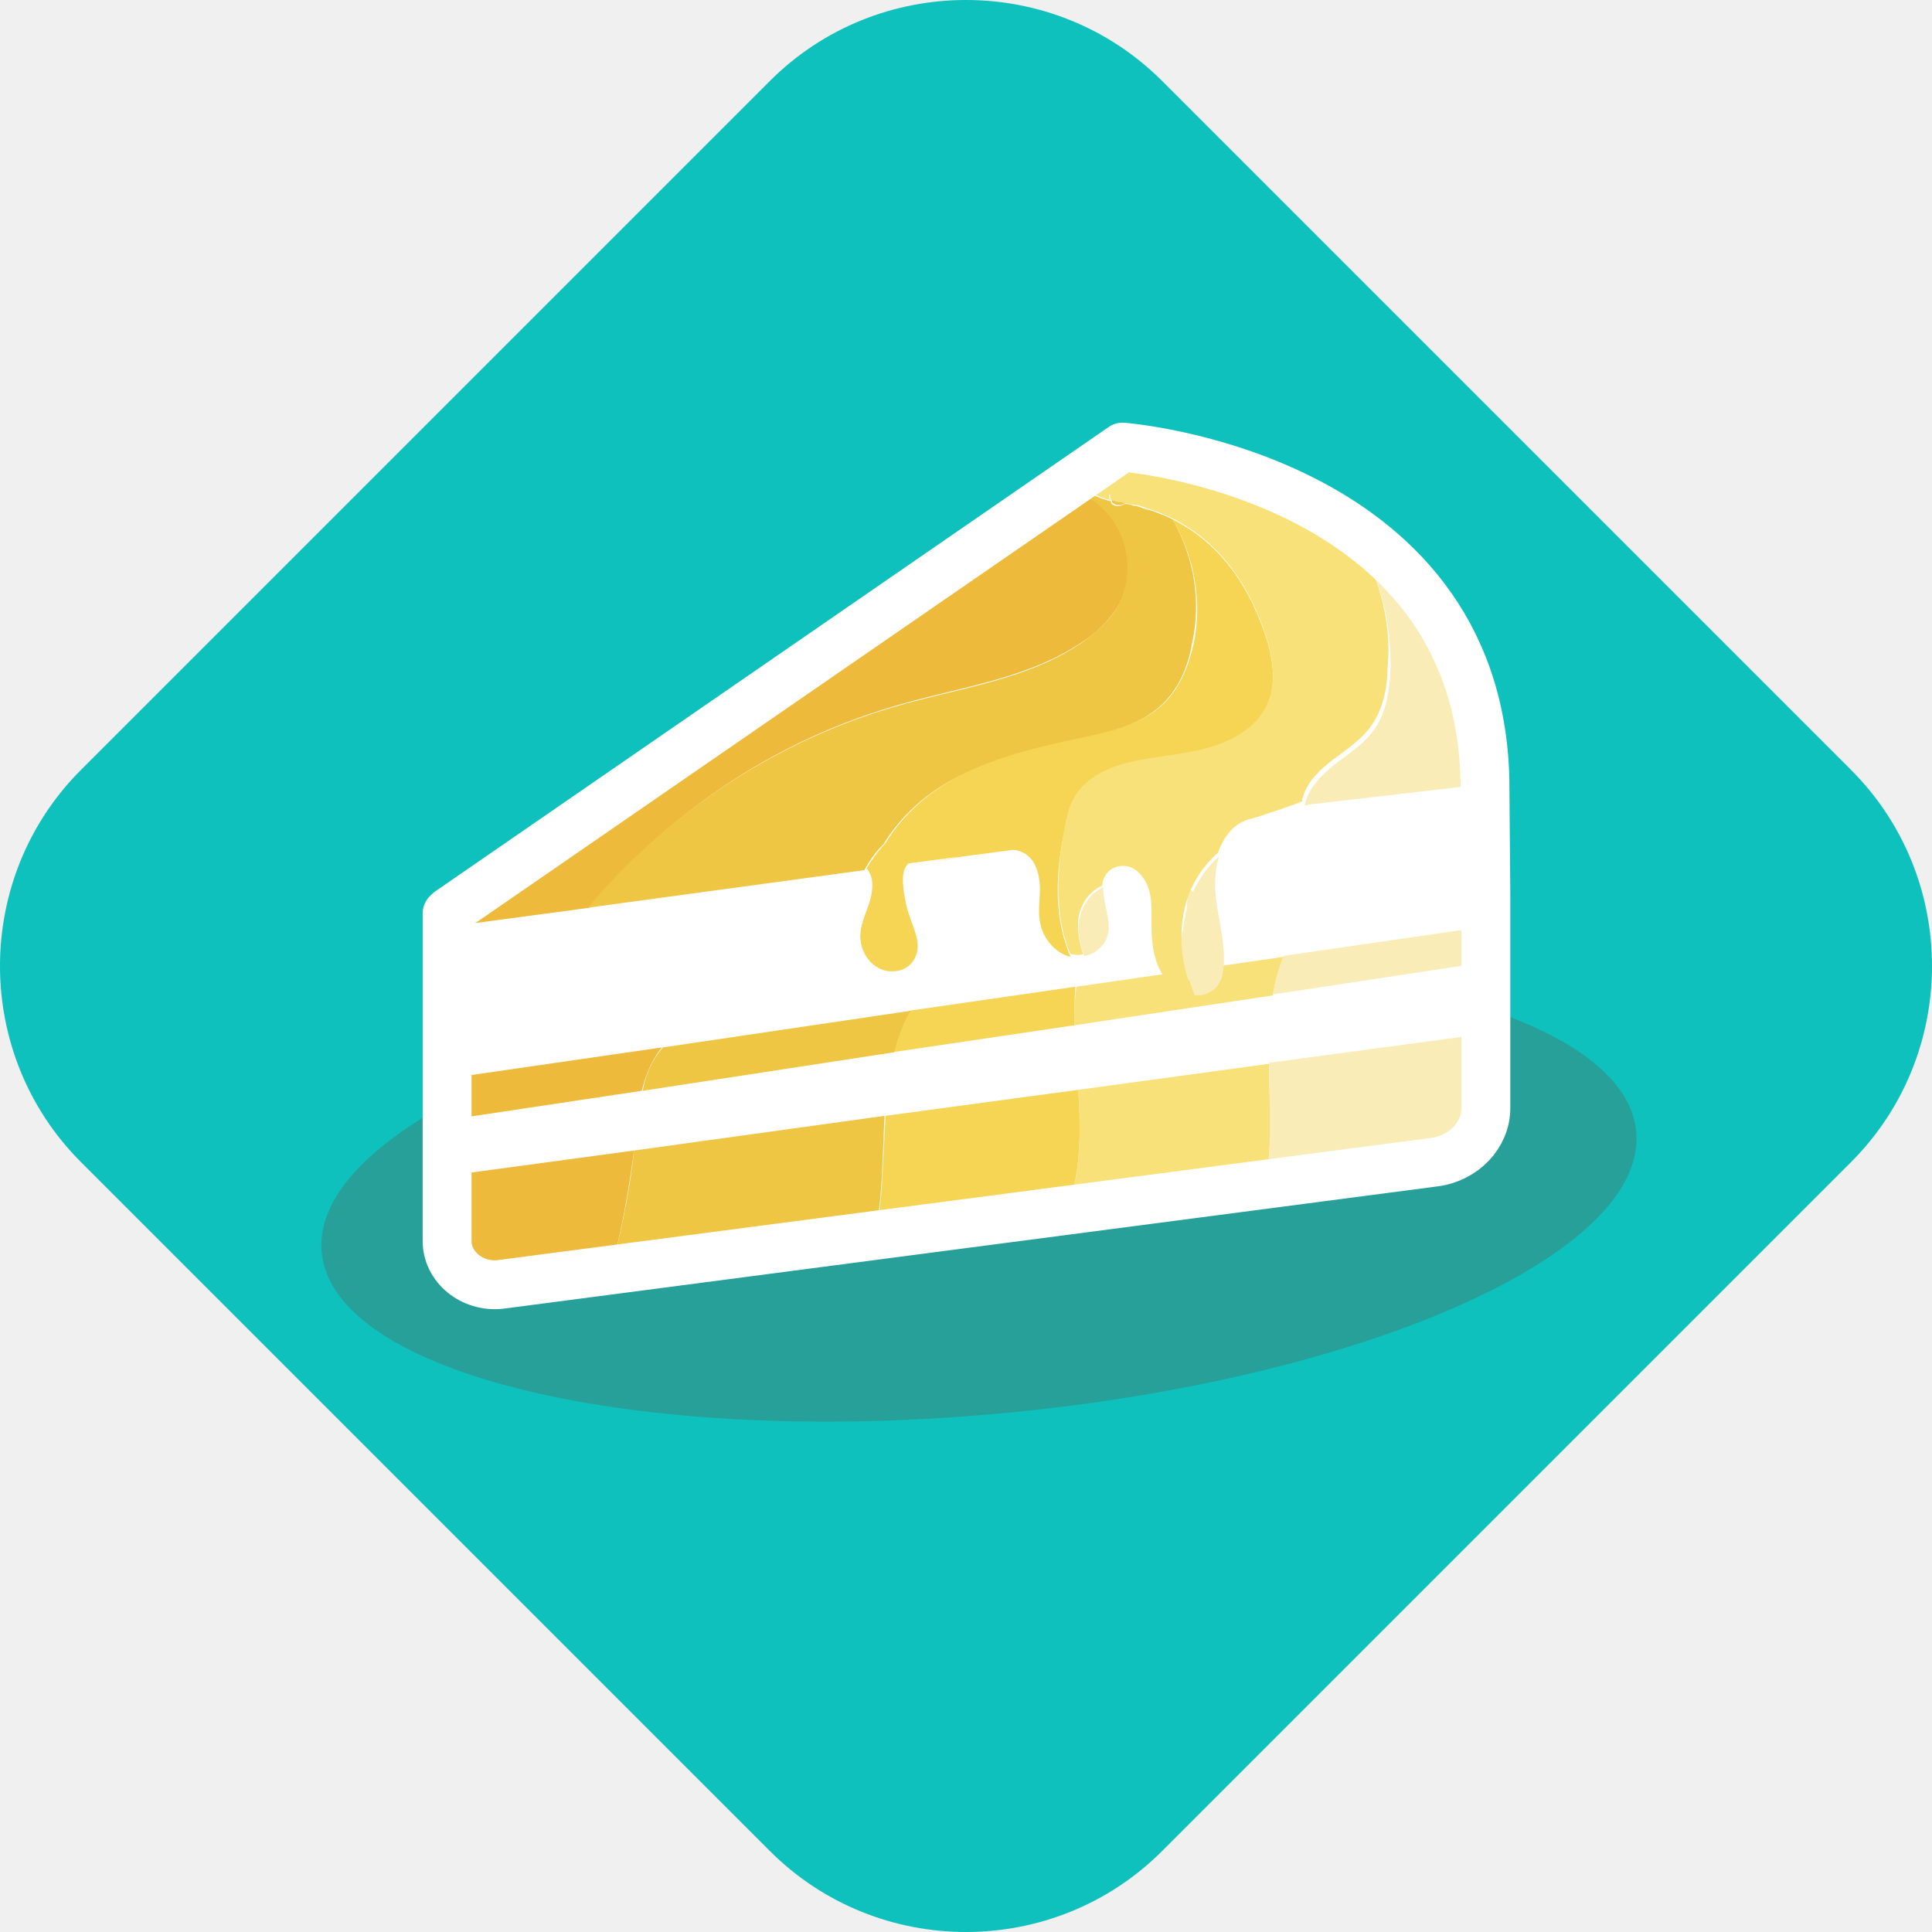
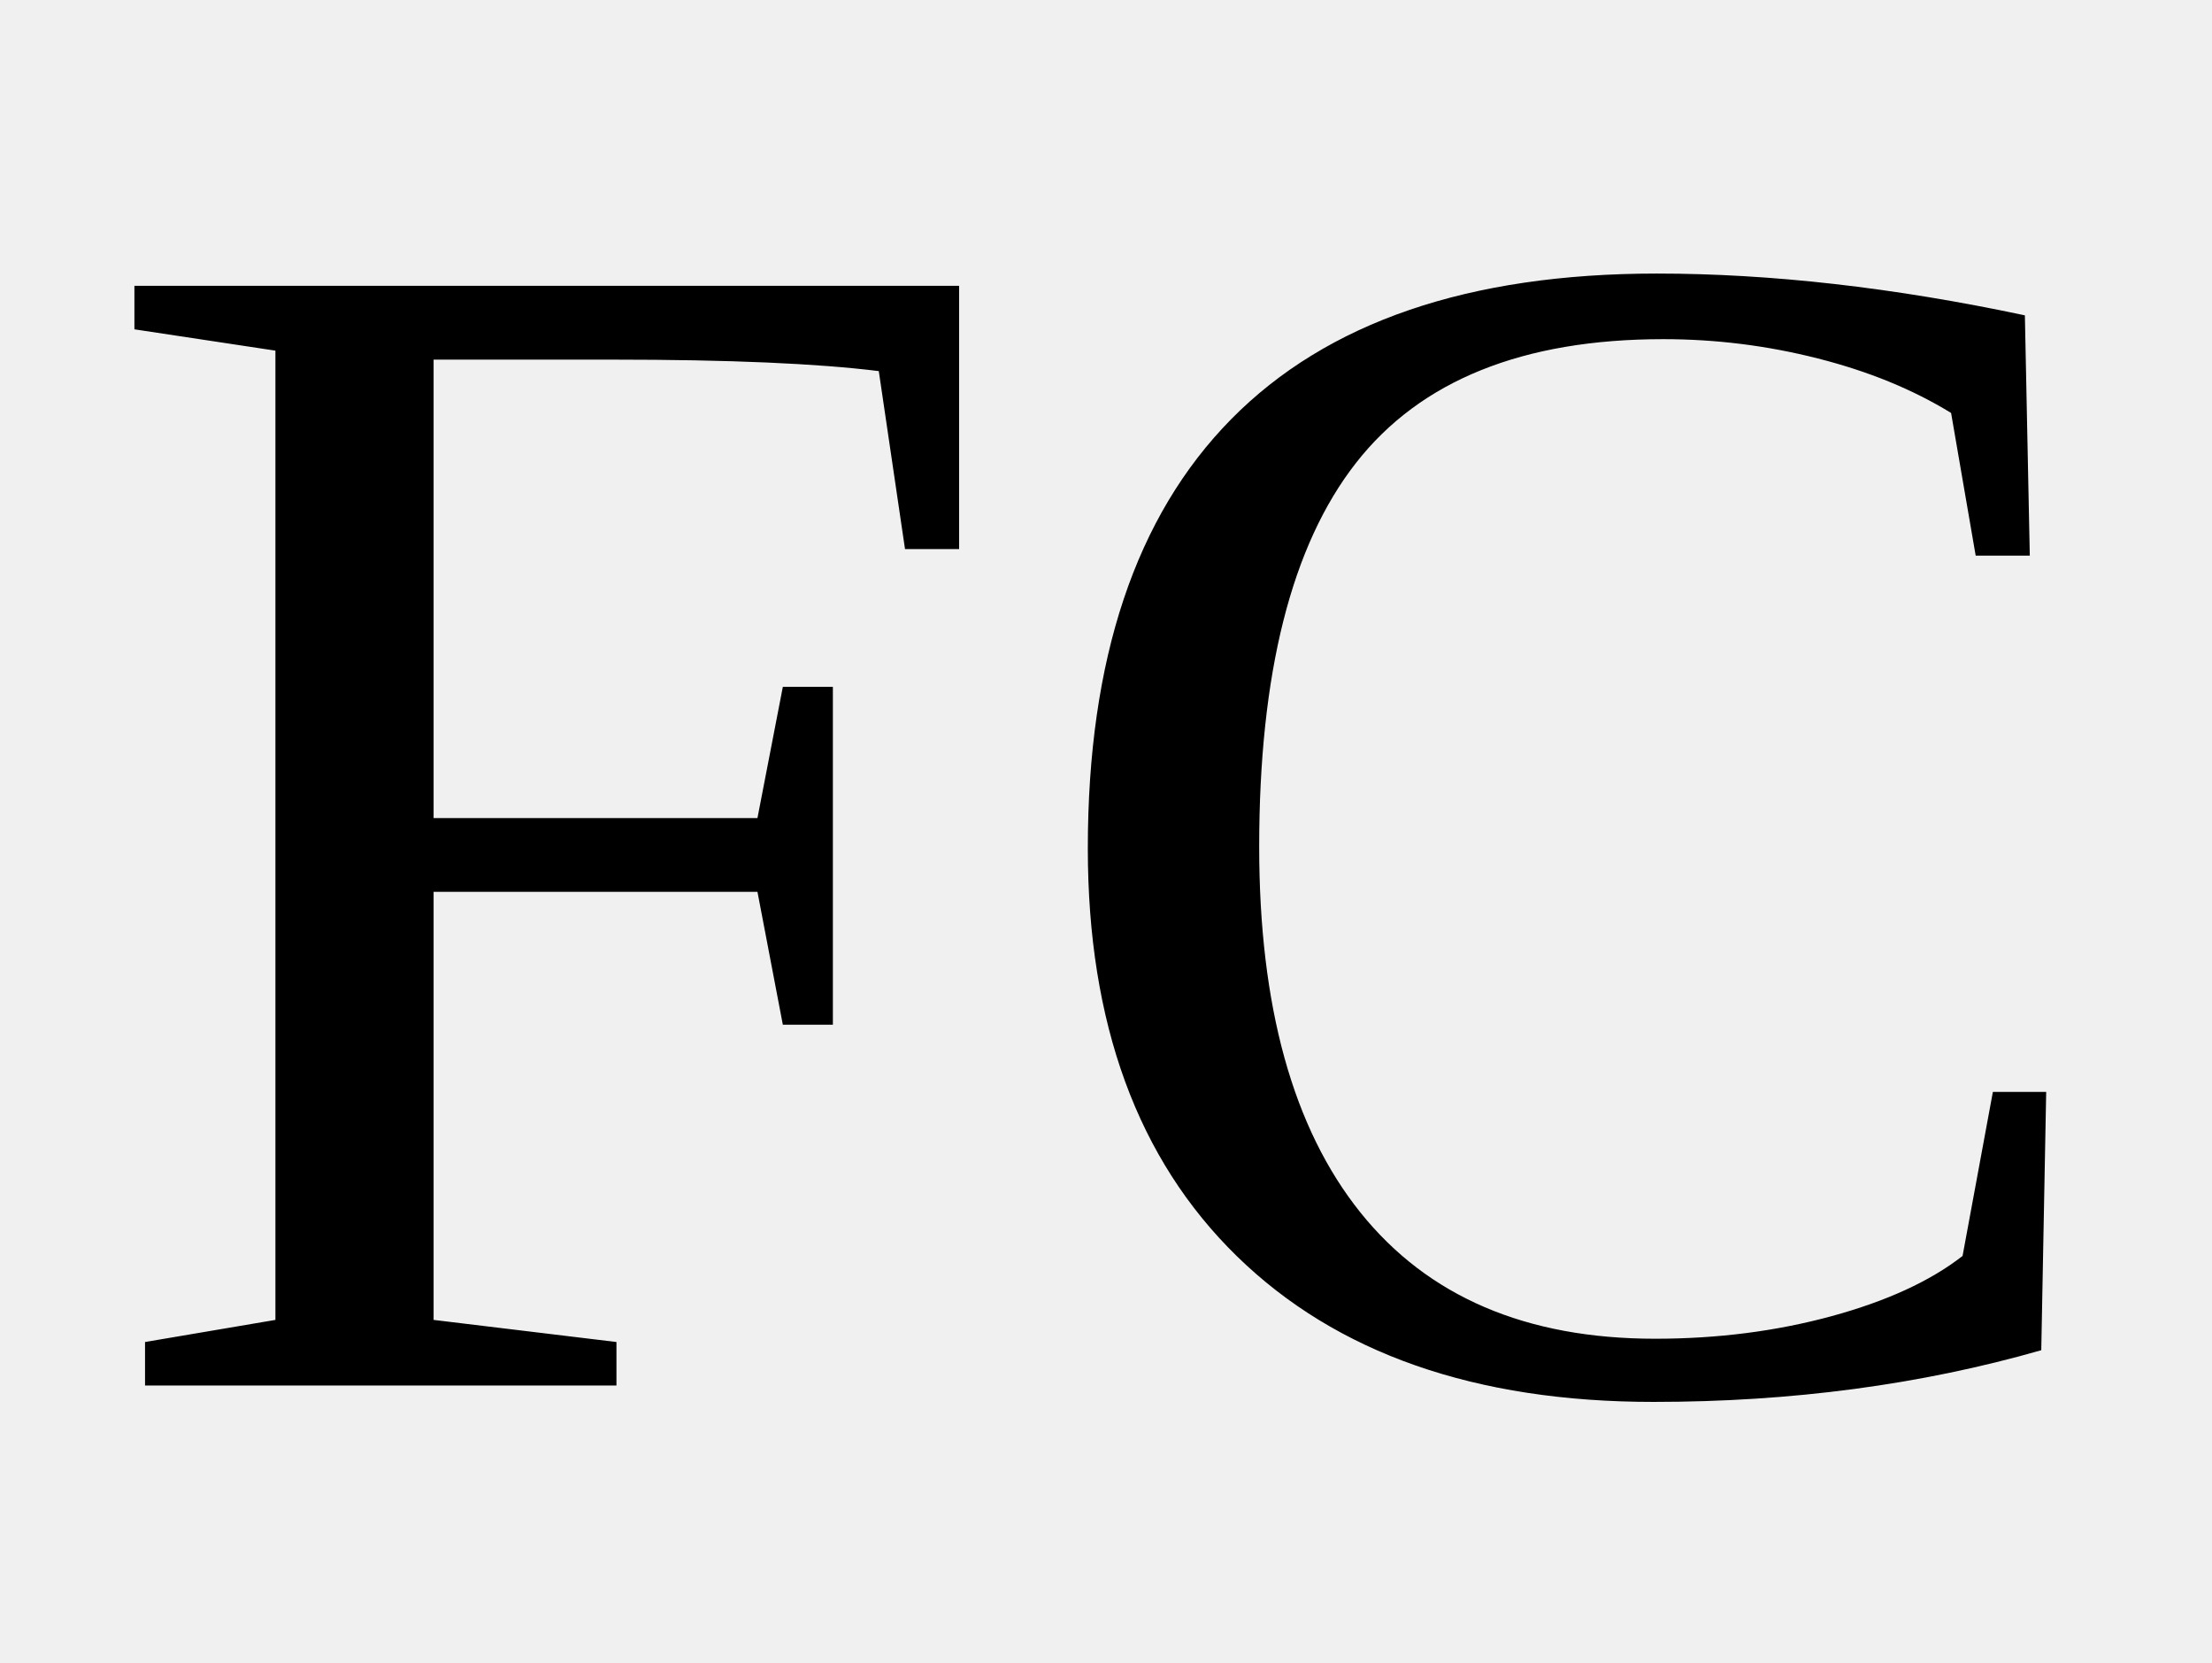
- <svg xmlns="http://www.w3.org/2000/svg" version="1.1" id="Layer_1" x="0px" y="0px" viewBox="0 0 200.5 200.5" enable-background="new 0 0 200.5 200.5" xml:space="preserve">
-   <path fill="#0EC1BC" d="M192.1,120.6l-71.5,71.5c-11.2,11.2-29.5,11.2-40.7,0L8.4,120.6c-11.2-11.2-11.2-29.5,0-40.7L79.9,8.4  c11.2-11.2,29.5-11.2,40.7,0l71.5,71.5C203.3,91.1,203.3,109.4,192.1,120.6z" />
-   <ellipse transform="matrix(0.9958 -9.115107e-02 9.115107e-02 0.9958 -10.8562 9.7731)" fill="#27A09A" cx="101.6" cy="123.7" rx="68.5" ry="23.1" />
-   <g>
-     <path fill="#FFFFFF" d="M153.4,80.8c-0.8-30.3-37.1-32.9-37.1-32.9L47.3,94l0,0l-0.2,0.2l0,1.8l0-1.8v11.2v7.4v3.9v5.3v4.8   c0,2.6,2.6,4.6,5.4,4.3l95.7-12.2c3-0.4,5.2-2.7,5.2-5.4v-4.7V102v-3.4v-6.4L153.4,80.8L153.4,80.8z" />
-     <g>
-       <path fill="#F9E17A" d="M131.7,110.4l-19.8,2.7c0.2,3.3,0.3,6.6-0.4,9.8c-0.1,0.3-0.1,0.5-0.2,0.8l20.3-2.9    c0.2-1.5,0.2-3.1,0.2-4.6C131.8,114.2,131.7,112.3,131.7,110.4z" />
-       <path fill="#F6D555" d="M111.9,113.1l-20,2.7c-0.2,3.6-0.3,7.2-0.7,10.7l20.1-2.8c0.1-0.3,0.1-0.5,0.2-0.8    C112.2,119.6,112.1,116.4,111.9,113.1z" />
-       <path fill="#EDBA3B" d="M47.3,121.9v5.3c0,2.9,2.5,5.1,5.4,4.7l11.1-1.6c0.9-3.6,1.5-7.2,2-10.9L47.3,121.9z" />
-       <path fill="#EFC643" d="M65.8,119.4c-0.4,3.7-1.1,7.3-2,10.9l27.3-3.8c0.5-3.5,0.5-7.1,0.7-10.7L65.8,119.4z" />
-       <path fill="#F9ECB7" d="M131.8,116.1c0,1.5,0,3.1-0.2,4.6l16.4-2.3c3-0.4,5.2-2.9,5.2-5.9v-5.1l-21.5,2.9    C131.7,112.3,131.8,114.2,131.8,116.1z" />
-       <path fill="#F9E17A" d="M111.5,106.4l20.6-3.1c0.2-1.4,0.6-2.7,1.1-4l-21.5,3.1C111.5,103.7,111.5,105,111.5,106.4z" />
-       <path fill="#F9ECB7" d="M132.1,103.2l21.1-3.2v-3.7l-20,2.9C132.7,100.5,132.3,101.9,132.1,103.2z" />
-       <path fill="#EDBA3B" d="M68.6,108.8c0,0,0.1-0.1,0.1-0.1l-21.4,3.1v4.3l19.3-2.9C67,111.6,67.6,110.1,68.6,108.8z" />
-       <path fill="#F6D555" d="M111.5,106.4c0-1.3,0-2.7,0.1-4l-17.3,2.5c-0.8,1.3-1.3,2.8-1.7,4.3L111.5,106.4z" />
-       <path fill="#EFC643" d="M66.7,113.2l26.1-4c0.4-1.5,0.9-3,1.7-4.3l-25.7,3.8c0,0-0.1,0.1-0.1,0.1C67.6,110.1,67,111.6,66.7,113.2z    " />
-       <g>
-         <path fill="none" d="M135.6,83.5l0.1,0C135.7,83.5,135.7,83.5,135.6,83.5z" />
-         <path fill="#F6D555" d="M135.7,83.5l-0.1,0C135.5,83.7,135.7,83.5,135.7,83.5z" />
-         <path fill="#F9ECB7" d="M123.4,92.1c1.2,1.3,1.8,3,2.2,4.7c0.3,1.2,0.5,2.6-0.1,3.7c-0.6,1.1-2.2,1.7-3.1,0.8     c-1-1-0.4-2.6,0.1-3.9c0.7-1.9,0.9-4.1,0.5-6.1" />
-         <path fill="#F9ECB7" d="M112,95.6c-0.2,1.2,0.1,2.4,0.5,3.6c0.6-0.1,1.1-0.3,1.5-0.7c2.1-1.7,0.4-4.4,0.5-6.4     C113.1,92.7,112.2,94.1,112,95.6z" />
-         <path fill="#F9ECB7" d="M123.4,93.6c-1.1,3.1-0.7,6.6,0.6,9.7c0.3,0,0.7,0,1-0.1c1.6-0.5,1.9-1.8,2-3c0.2-2.7-0.8-5.4-0.9-8.2     c0-1,0.1-2.1,0.4-3.1C125.1,90.1,124,91.8,123.4,93.6z" />
-         <path fill="#F9ECB7" d="M139.9,54.5c3,4.4,4.6,9.7,4.4,15.1c-0.1,2.3-0.5,4.6-1.9,6.4c-1.1,1.4-2.7,2.4-4.1,3.5     c-1.3,1.1-2.6,2.4-2.9,4.1c0.1,0,0.2-0.1,0.3-0.1c0.1,0,0.1,0,0.1,0l15.5-1.8c1-0.1,1.8-1,1.7-2     C152.2,67.5,146.6,59.6,139.9,54.5z" />
-         <path fill="#F6D555" d="M131.2,65.6c-1.9-5.5-5-9.4-9.5-11.7c2.2,3.8,3.1,8.4,2.2,12.8c-0.5,2.3-1.4,4.6-3.1,6.3     c-2.4,2.3-5.8,2.9-9,3.6c-4.7,1-9.5,2.1-13.6,4.7c-2.5,1.5-4.8,3.7-6.3,6.2c0,0,0,0,0,0c-0.1,0.1-0.1,0.1-0.2,0.2     c-0.7,0.8-1.3,1.6-1.8,2.5l0.1,0c0.7,0.9,0.6,2.1,0.3,3.2c-0.3,1.1-0.9,2.2-1,3.4c-0.2,1.9,1.2,4.1,3.4,4c0.9,0,1.8-0.5,2.2-1.3     c0.8-1.4,0-2.9-0.5-4.4c-0.4-1.1-0.6-2.3-0.7-3.5c0-0.7,0-1.5,0.6-2c0,0,0,0,0,0l5.3-0.7c-1,0.2-2,0.4-2.9,0.6l3.1-0.6l5.3-0.7     c0.4,0,0.7,0.1,1.1,0.3c1.2,0.6,1.6,2,1.7,3.2c0.1,1.3-0.2,2.6,0,3.8c0.2,1.7,1.5,3.4,3.2,3.8c-0.3-0.7-0.5-1.3-0.7-2     c-1-3.6-0.7-7.5,0.1-11.2c0.2-1.1,0.5-2.2,1-3.1c0.4-0.7,0.9-1.2,1.6-1.7c0.5-0.4,1-0.7,1.5-1c2.8-1.4,6-1.5,9.1-2     c3.1-0.6,6.3-1.9,7.7-4.7C132.6,71,132.1,68.1,131.2,65.6z" />
-         <path fill="none" d="M116.8,52.2C116.8,52.2,116.8,52.2,116.8,52.2c-0.2,0-0.3-0.1-0.5-0.1C116.5,52.2,116.6,52.2,116.8,52.2z" />
-         <path fill="none" d="M117.8,52.5c-0.3-0.1-0.6-0.2-1-0.2c0,0,0,0,0,0C117.1,52.3,117.4,52.4,117.8,52.5z" />
-         <path fill="none" d="M117.9,52.5c0.4,0.1,0.8,0.2,1.2,0.4C118.7,52.7,118.3,52.6,117.9,52.5z" />
-         <path fill="none" d="M119.2,52.9c0.9,0.3,1.7,0.6,2.5,1C120.9,53.5,120.1,53.2,119.2,52.9z" />
-         <path fill="#F9E17A" d="M115.2,51.3c0,0.2,0,0.4,0.1,0.6c0,0,0.1,0,0.1,0c0-0.2,0-0.3,0-0.5C115.3,51.4,115.3,51.3,115.2,51.3z" />
-         <path fill="#F9E17A" d="M139.9,54.5c-10.6-8.2-23.9-9.2-23.9-9.2l-1.2,0.9l-2.5,1.8l-2.5,1.8c1,0.2,1.9,0.4,2.9,0.7     c0.5,0.7,1.4,1.1,2.5,1.4c-0.1-0.2-0.1-0.4-0.1-0.6c0.1,0,0.1,0.1,0.2,0.1c0,0.2,0,0.3,0,0.5c0.3,0.1,0.6,0.1,0.9,0.2     c0.2,0,0.3,0.1,0.5,0.1c0.3,0.1,0.6,0.1,1,0.2c0.1,0,0.1,0,0.2,0c0.4,0.1,0.8,0.2,1.2,0.4c0,0,0,0,0.1,0c0.9,0.3,1.7,0.6,2.5,1     c0,0,0,0,0,0v0c4.5,2.3,7.6,6.2,9.5,11.7c0.9,2.5,1.4,5.4,0.2,7.8c-1.4,2.8-4.6,4.1-7.7,4.7c-3.1,0.6-6.3,0.7-9.1,2     c-1.2,0.6-2.4,1.5-3.1,2.7c-0.6,1-0.8,2.1-1,3.1c-0.7,3.7-1,7.6-0.1,11.2c0.2,0.7,0.4,1.4,0.7,2c0.2,0,0.4,0.1,0.7,0.1     c0.2,0,0.4,0,0.6-0.1c-0.4-1.2-0.6-2.4-0.5-3.6c0.2-1.5,1.1-2.9,2.5-3.5c0-0.6,0.3-1.2,0.8-1.6c0.8-0.6,2-0.6,2.8,0.1     c1.7,1.5,1.5,3.6,1.5,5.5c0,2.3,0.3,4.8,2.1,6.3c0.6,0.5,1.4,0.8,2.2,0.8c-1.3-3-1.6-6.5-0.6-9.7c0.6-1.8,1.7-3.5,3.2-4.8     c0.6-1.7,1.7-3.1,3.3-3.5c0.6-0.1,4.3-1.4,5.4-1.8c0.3-1.7,1.5-3,2.9-4.1c1.4-1.1,3-2.1,4.1-3.5c1.4-1.8,1.9-4.2,1.9-6.4     C144.5,64.3,142.9,58.9,139.9,54.5z" />
-         <path fill="#EFC643" d="M115.4,51.9c0,0.1,0,0.1,0,0.2c0.3,0.4,1,0.4,1.4,0.1c-0.2,0-0.3-0.1-0.5-0.1     C116,52.1,115.7,52,115.4,51.9z" />
-         <path fill="#EFC643" d="M117.8,52.5c0.1,0,0.1,0,0.2,0C117.9,52.5,117.8,52.5,117.8,52.5z" />
-         <polygon fill="#EFC643" points="121.7,53.9 121.7,53.9 121.7,53.9    " />
-         <path fill="#EFC643" d="M119.1,52.9C119.2,52.9,119.2,52.9,119.1,52.9C119.2,52.9,119.2,52.9,119.1,52.9z" />
-         <path fill="#EDBA3B" d="M93.8,73c6.4-1.8,13.2-2.7,18.7-6.5c1.5-1,2.8-2.3,3.7-3.9c1.3-2.5,1.2-5.8-0.3-8.2     c-1.4-2.3-3.9-3.9-6.6-4.2L48.9,94.8c-0.4,0.3-0.2,1,0.4,1l11.9-1.6C69.6,84,81.1,76.5,93.8,73z" />
-         <path fill="#EFC643" d="M121.7,53.9C121.7,53.9,121.7,53.9,121.7,53.9c-0.8-0.4-1.6-0.7-2.5-1c0,0,0,0-0.1,0     c-0.4-0.1-0.8-0.3-1.2-0.4c-0.1,0-0.1,0-0.2,0c-0.3-0.1-0.6-0.2-1-0.2c-0.4,0.3-1.1,0.3-1.4-0.1c0-0.1,0-0.1,0-0.2     c0,0-0.1,0-0.1,0c0,0,0,0.1,0,0.1c0,0,0-0.1,0-0.1c-1.1-0.3-2-0.6-2.5-1.4c-1-0.3-1.9-0.5-2.9-0.7l-0.6,0.4     c2.7,0.3,5.2,1.9,6.6,4.2c1.5,2.5,1.6,5.7,0.3,8.2c-0.8,1.6-2.2,2.8-3.7,3.9c-5.4,3.8-12.3,4.7-18.7,6.5     c-12.7,3.5-24.2,11-32.7,21.1l28.7-3.9c0.5-0.9,1.1-1.8,1.8-2.5c0.1-0.1,0.1-0.1,0.2-0.2c1.5-2.5,3.8-4.7,6.3-6.2     c4.1-2.5,8.9-3.7,13.6-4.7c3.2-0.7,6.6-1.3,9-3.6c1.7-1.6,2.7-3.9,3.1-6.3C124.7,62.4,123.9,57.8,121.7,53.9z" />
-       </g>
-     </g>
-     <path fill="none" stroke="#FFFFFF" stroke-width="5.074" stroke-linecap="round" stroke-linejoin="round" stroke-miterlimit="10" d="   M154.1,80.8c-0.8-31.6-37.6-34.4-37.6-34.4L46.6,94.6l0,0l-0.2,0.2l0,0l0,0v11.7v7.7v4.1v5.5v5c0,2.7,2.6,4.8,5.5,4.5l97-12.7   c3-0.4,5.3-2.8,5.3-5.6v-4.9v-7v-3.5v-6.7L154.1,80.8L154.1,80.8z" />
+ <svg xmlns="http://www.w3.org/2000/svg" width="527px" height="396px" viewBox="0 0 527 396" version="1.1">
+   <defs />
+   <g id="Artboard-2" stroke="none" stroke-width="1" fill="none" fill-rule="evenodd" font-family="BodoniSvtyTwoSCITCTT-Book, Bodoni 72 Smallcaps" font-size="400" font-weight="normal" letter-spacing="-0.193">
+     <text id="FC" fill="#000000">
+       <tspan x="20.493" y="330">FC</tspan>
+     </text>
  </g>
</svg>
